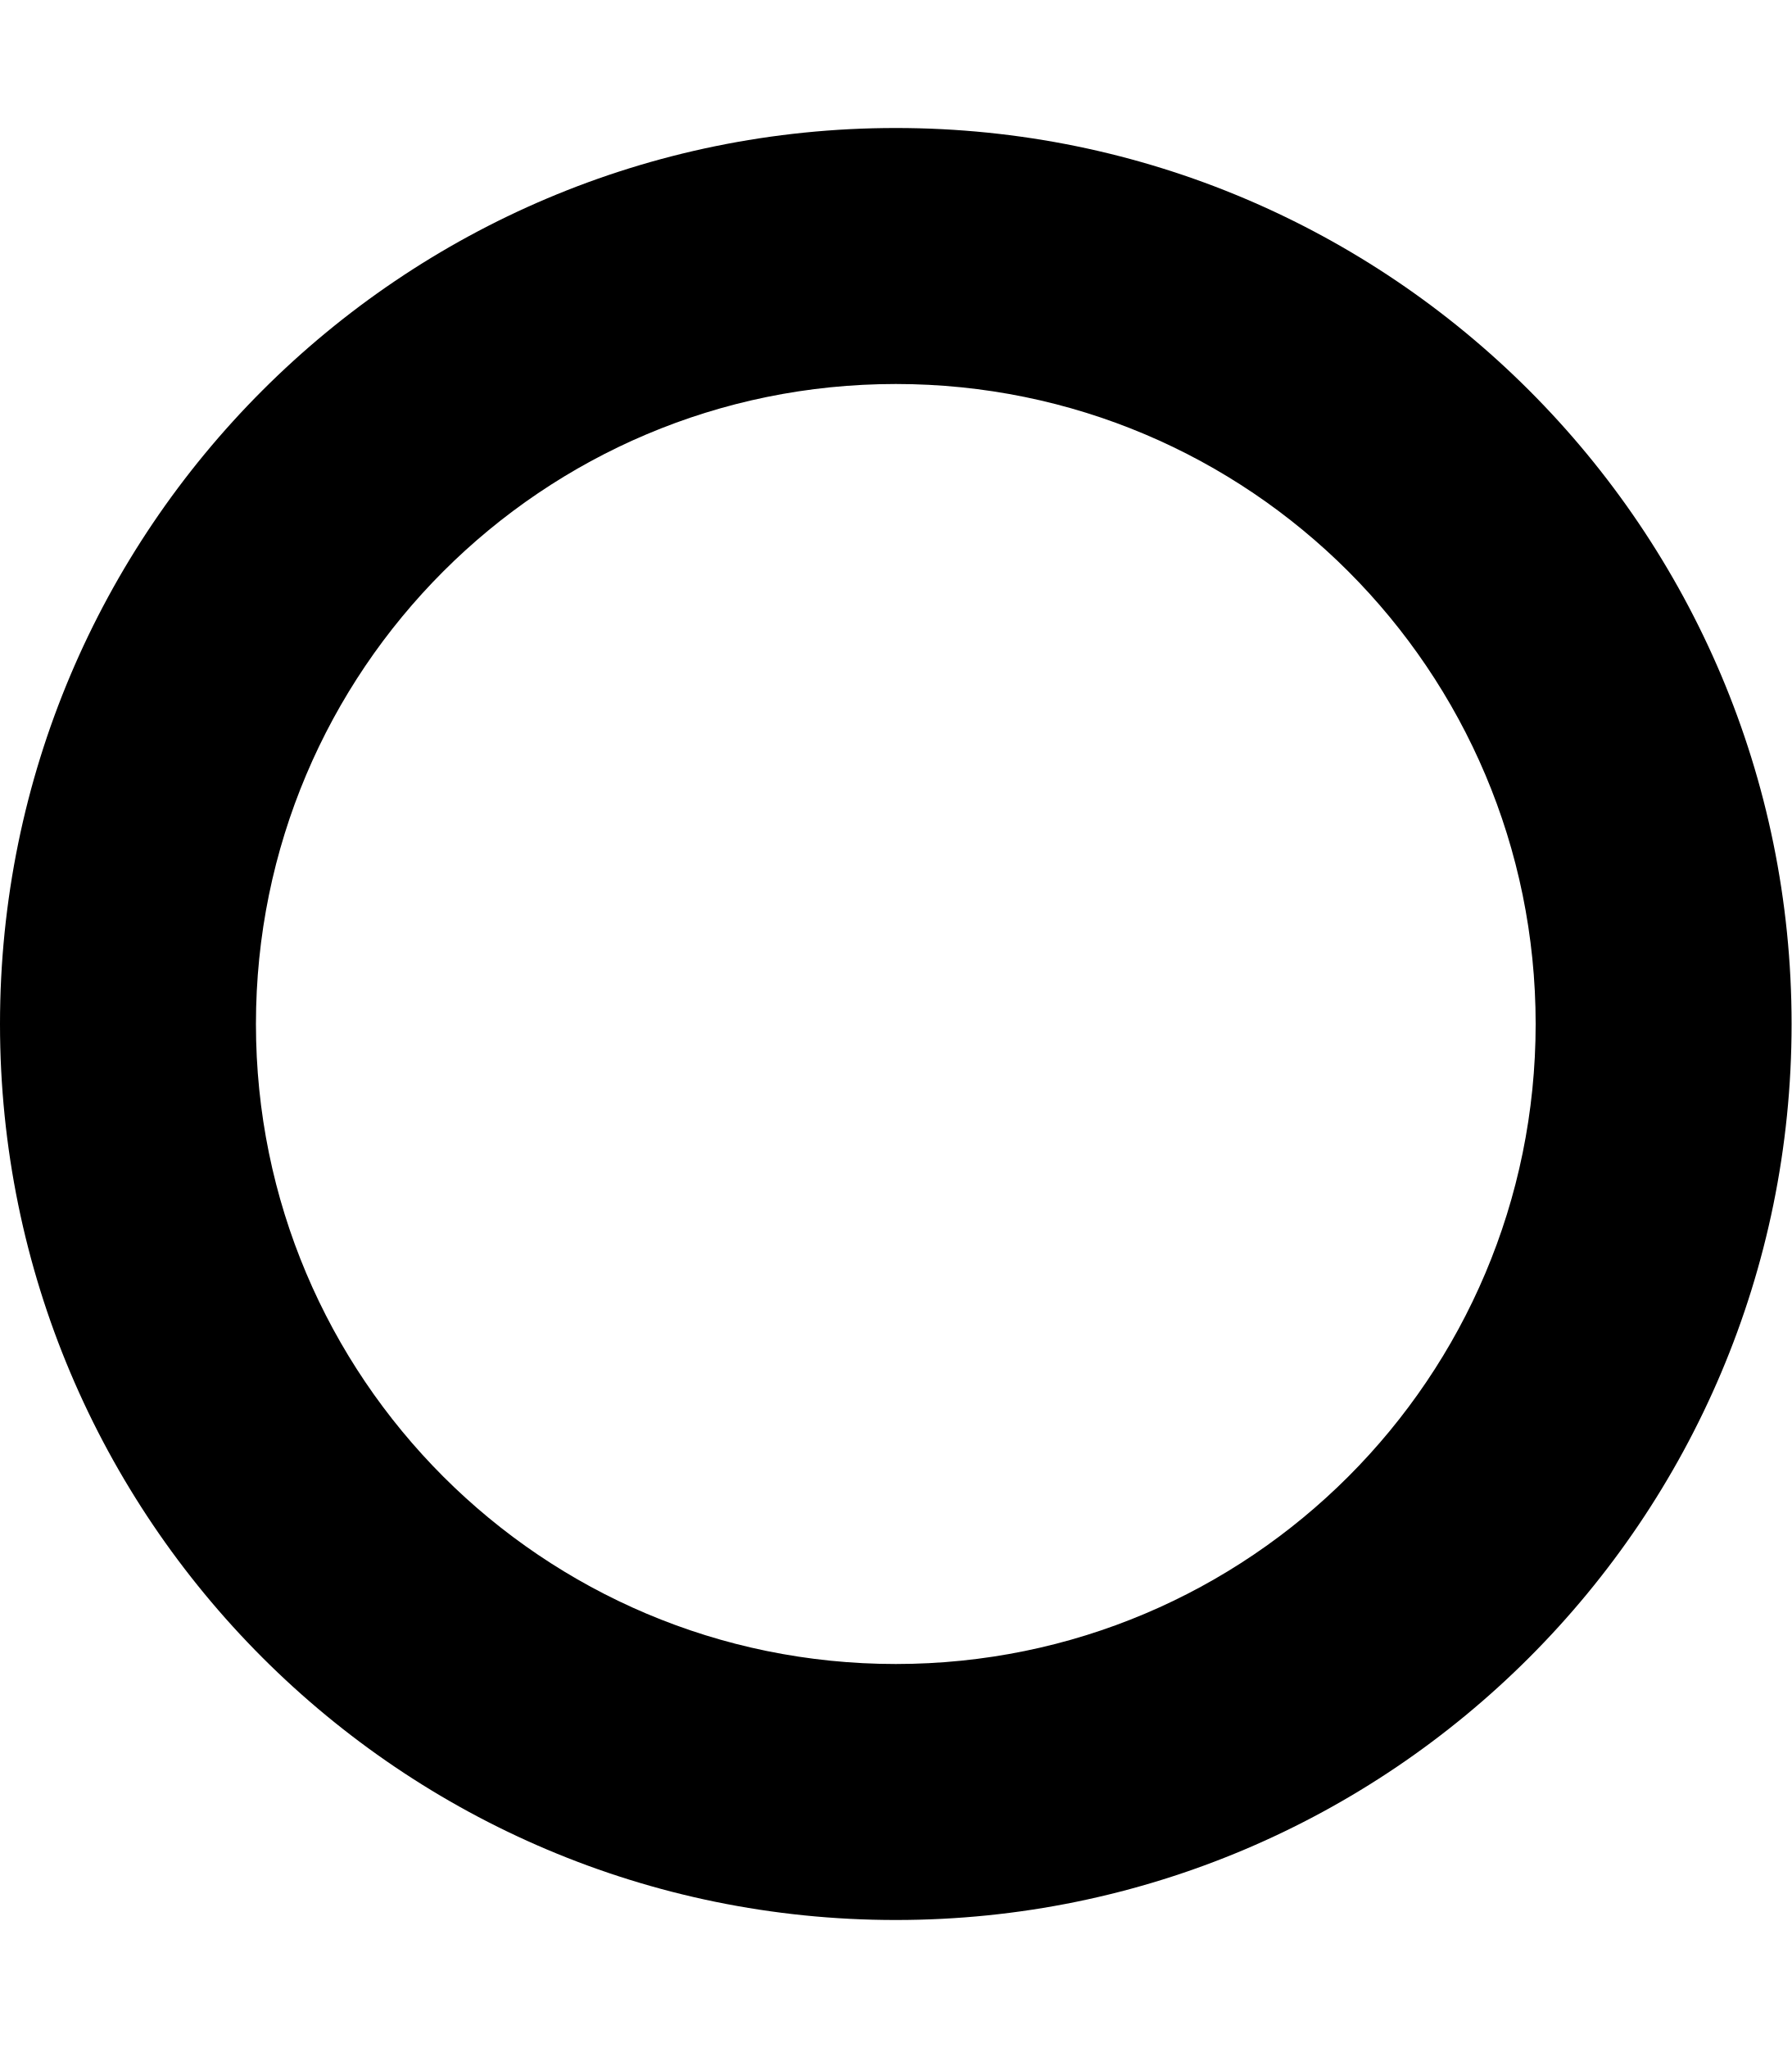
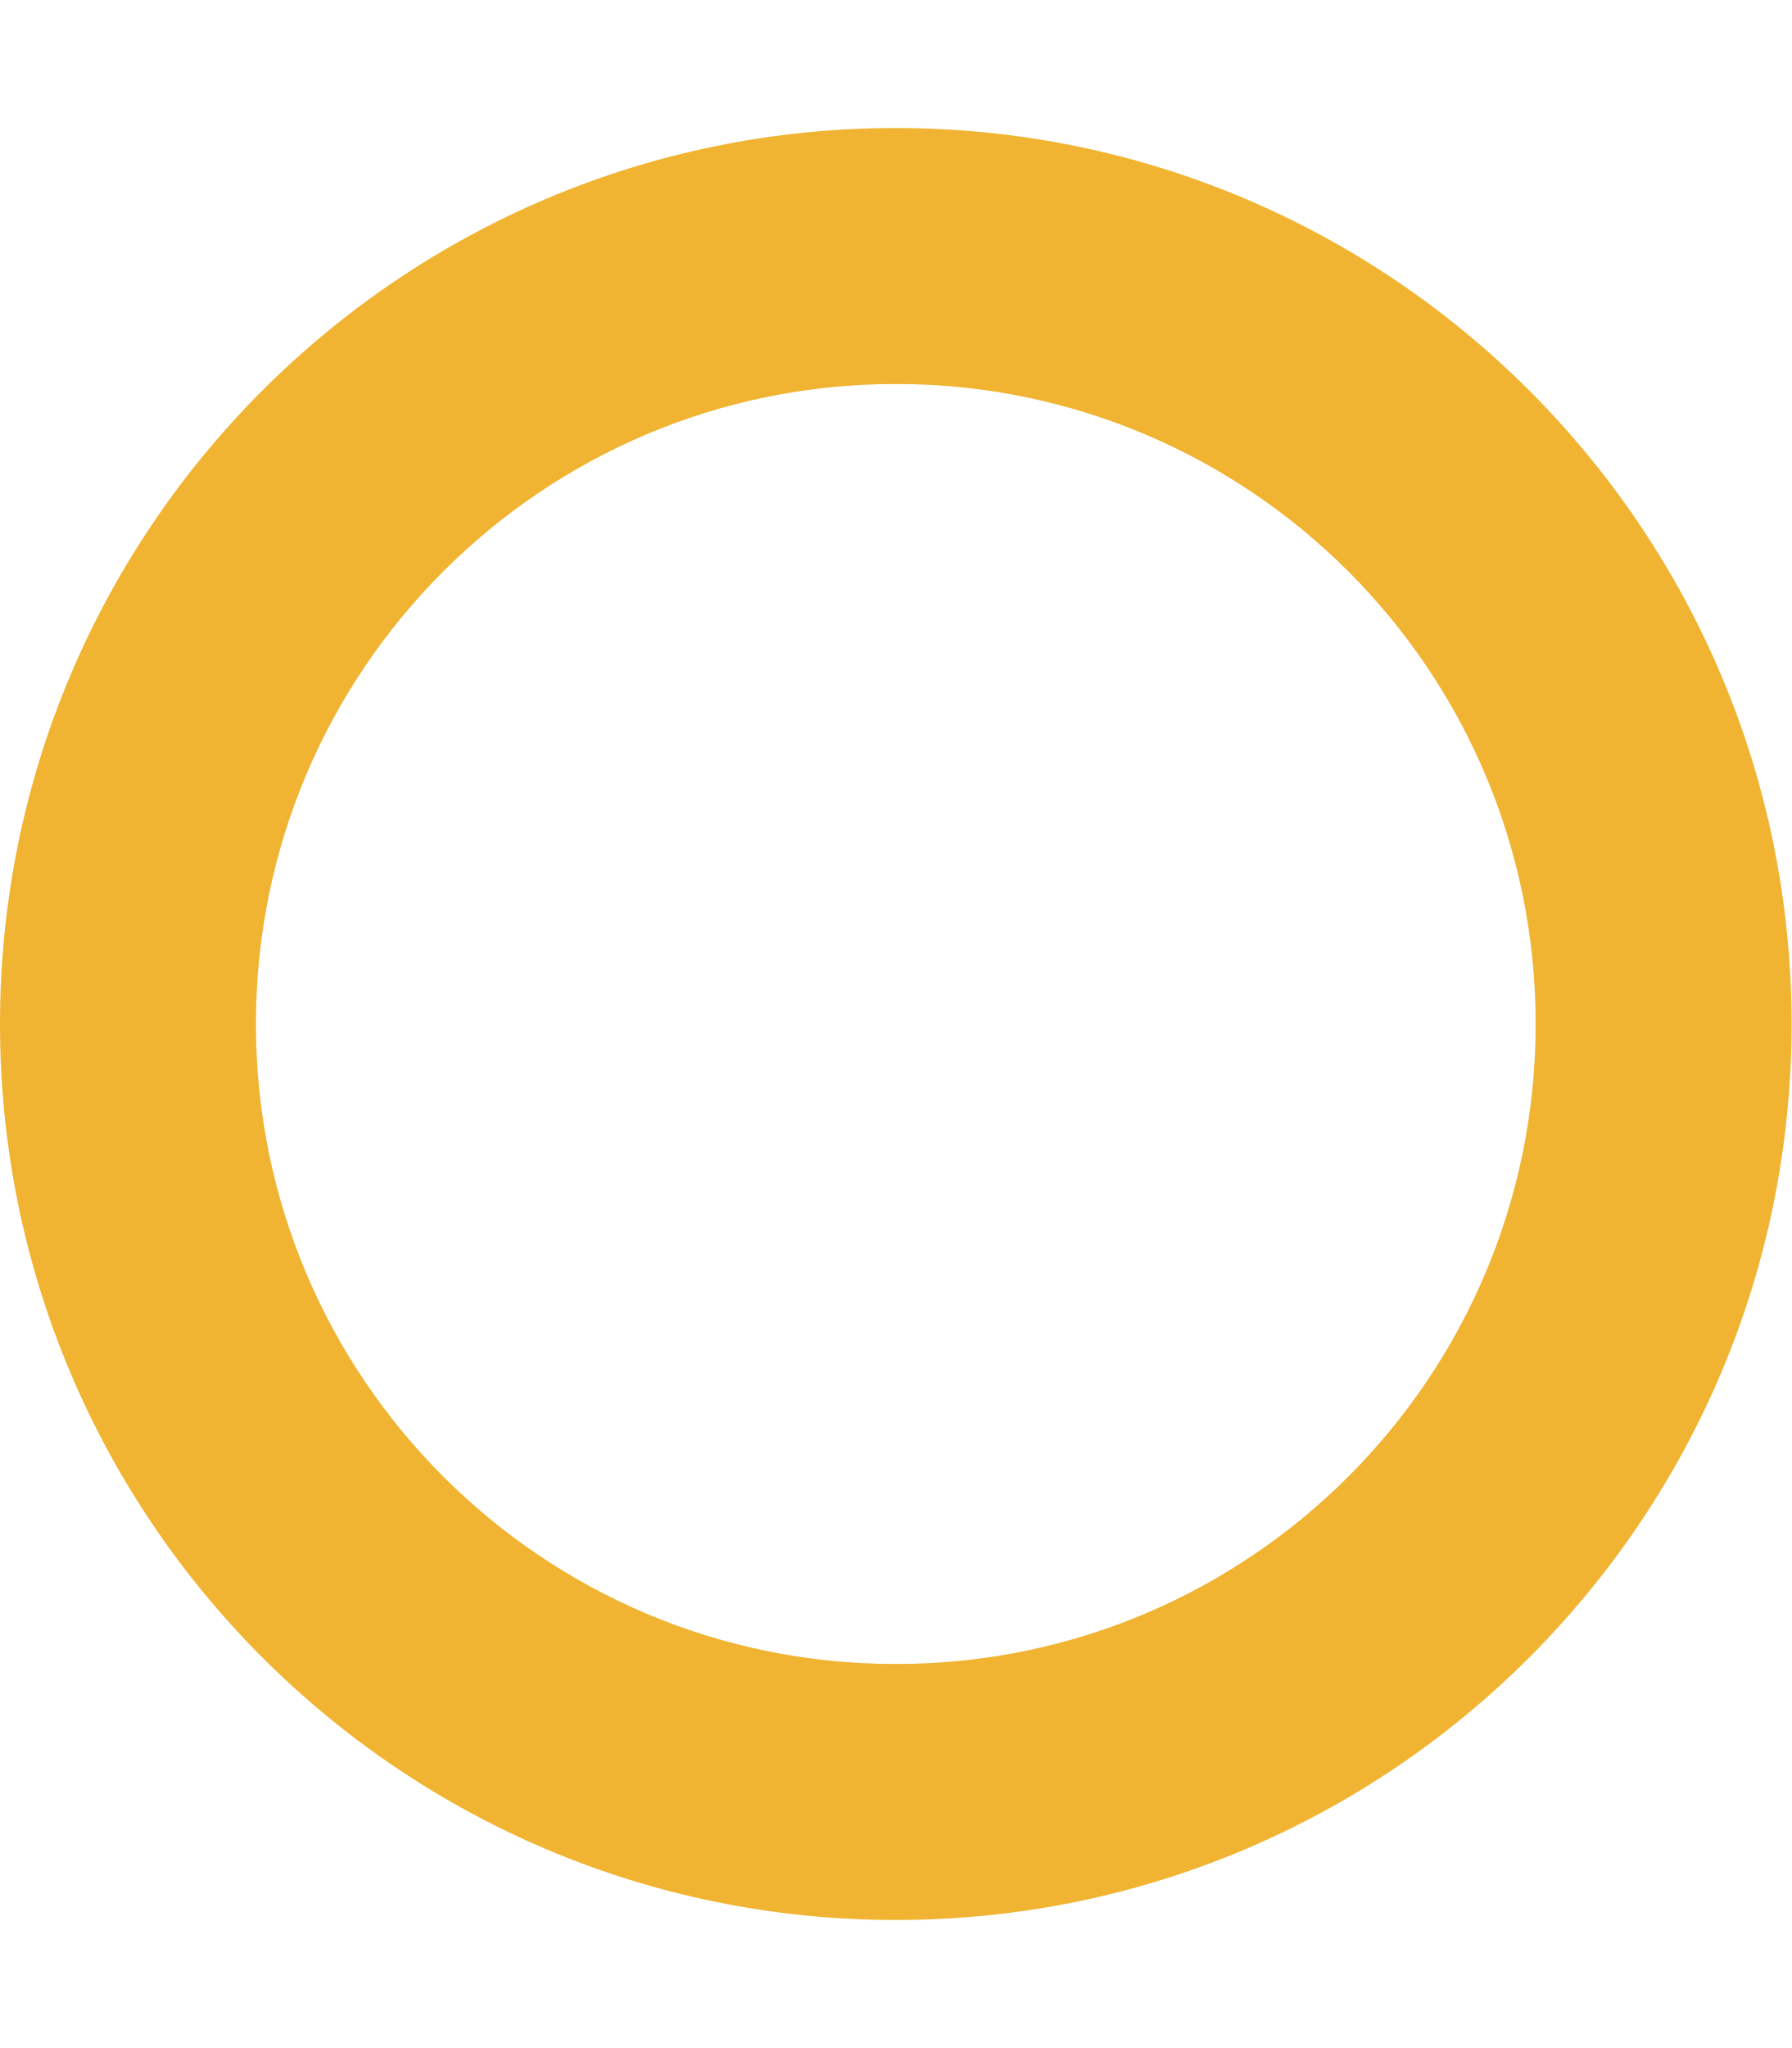
- <svg xmlns="http://www.w3.org/2000/svg" viewBox="0 0 448 512">
+ <svg xmlns="http://www.w3.org/2000/svg" fill="rgb(241, 180, 50)" viewBox="0 0 448 512">
  <path d="M224 96C135.6 96 64 167.6 64 256s71.6 160 160 160s160-71.6 160-160s-71.6-160-160-160zM0 256C0 132.3 100.3 32 224 32s224 100.3 224 224s-100.3 224-224 224S0 379.7 0 256z" />
</svg>
